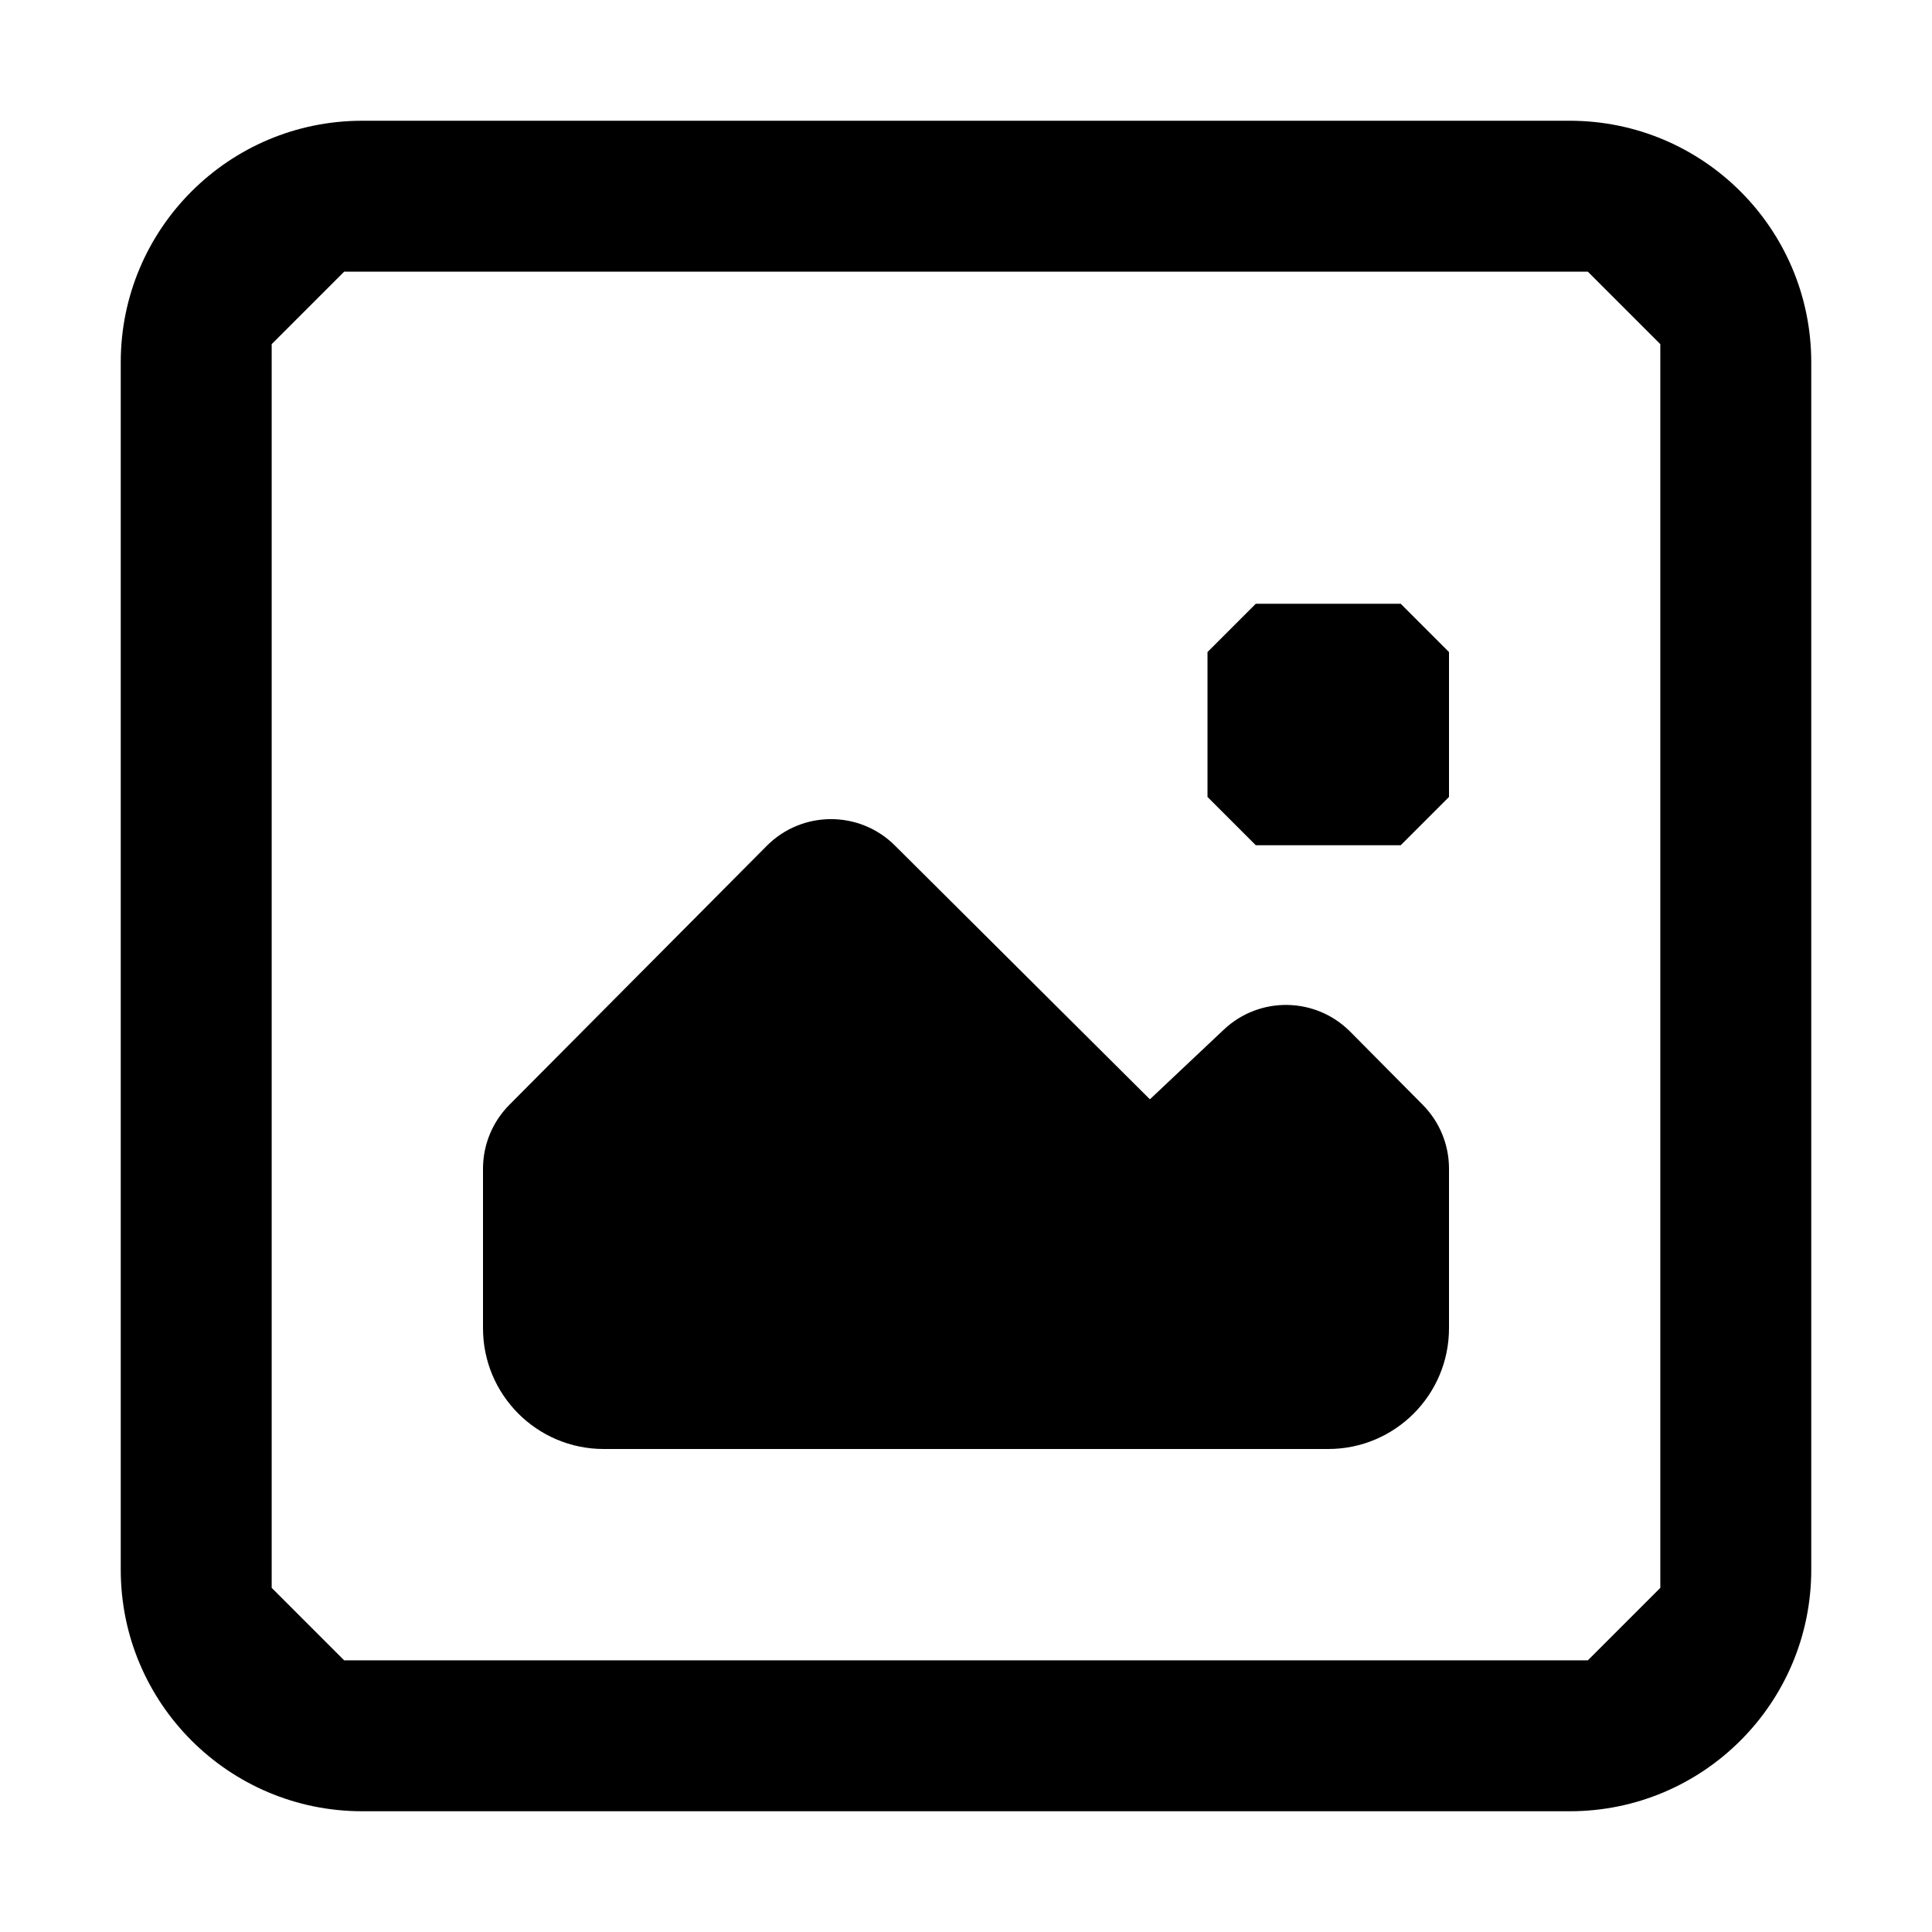
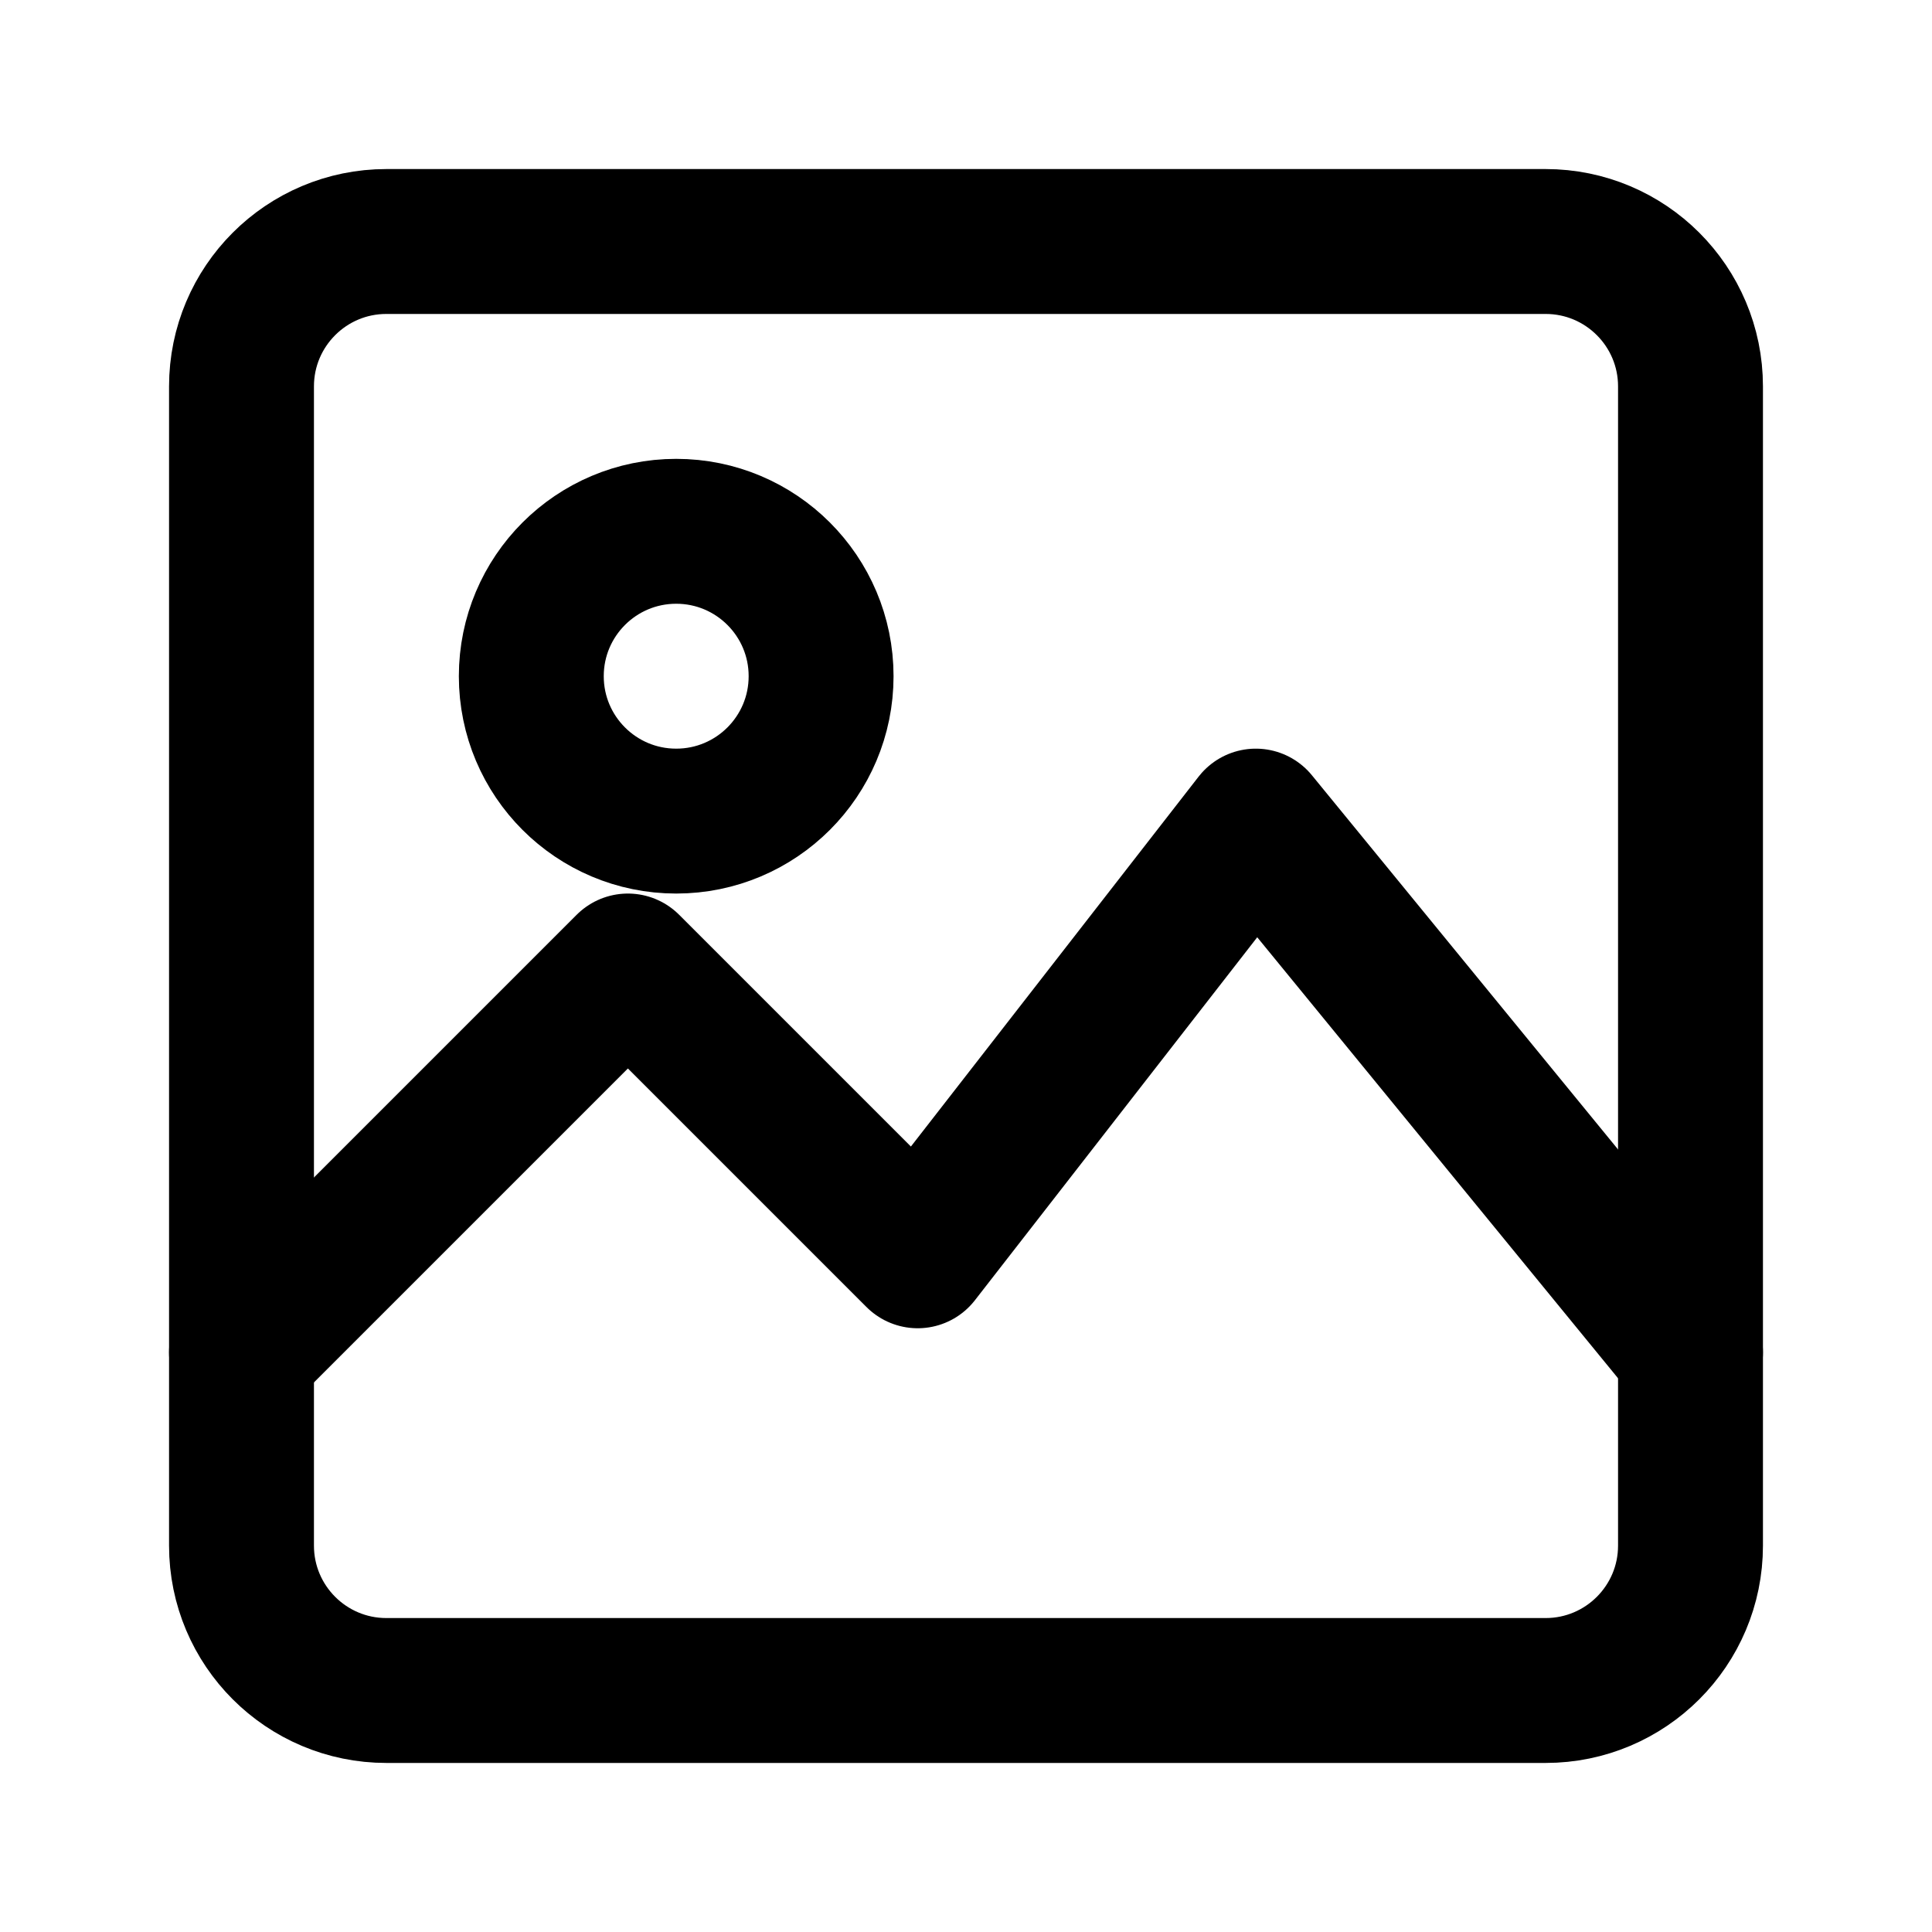
- <svg xmlns="http://www.w3.org/2000/svg" width="16" height="16" viewBox="0 0 16 16" fill="black">
-   <path d="M3 1a2 2 0 0 0-2 2l0 10a2 2 0 0 0 2 2l10 0a2 2 0 0 0 2-2l0-10a2 2 0 0 0-2-2L3 1zm10.75 12.15-.6.6-10.3 0-.6-.6 0-10.3.6-.6 10.3 0 .6.6 0 10.3z" />
-   <path d="m11 12-6 0a1 1 0 0 1-1-1l0-1.321a.75.75 0 0 1 .218-.529L6.35 7.005a.75.75 0 0 1 1.061-.003l2.112 2.102.612-.577a.75.75 0 0 1 1.047.017l.6.605a.75.75 0 0 1 .218.529L12 11a1 1 0 0 1-1 1z" />
-   <path d="m11.6 5-1.2 0-.4.4 0 1.2.4.4 1.2 0 .4-.4 0-1.2z" />
+ <svg xmlns="http://www.w3.org/2000/svg" viewBox="0 0 20 20" fill="none" stroke="currentColor" stroke-width="1.5" stroke-linecap="round" stroke-linejoin="round">
+   <rect x="2.5" y="2.5" width="15" height="15" rx="1.5" />
+   <circle cx="7" cy="7" r="1.5" />
+   <path d="M2.5 14l4-4 3 3 3.5-4.5 4.5 5.5" />
</svg>
